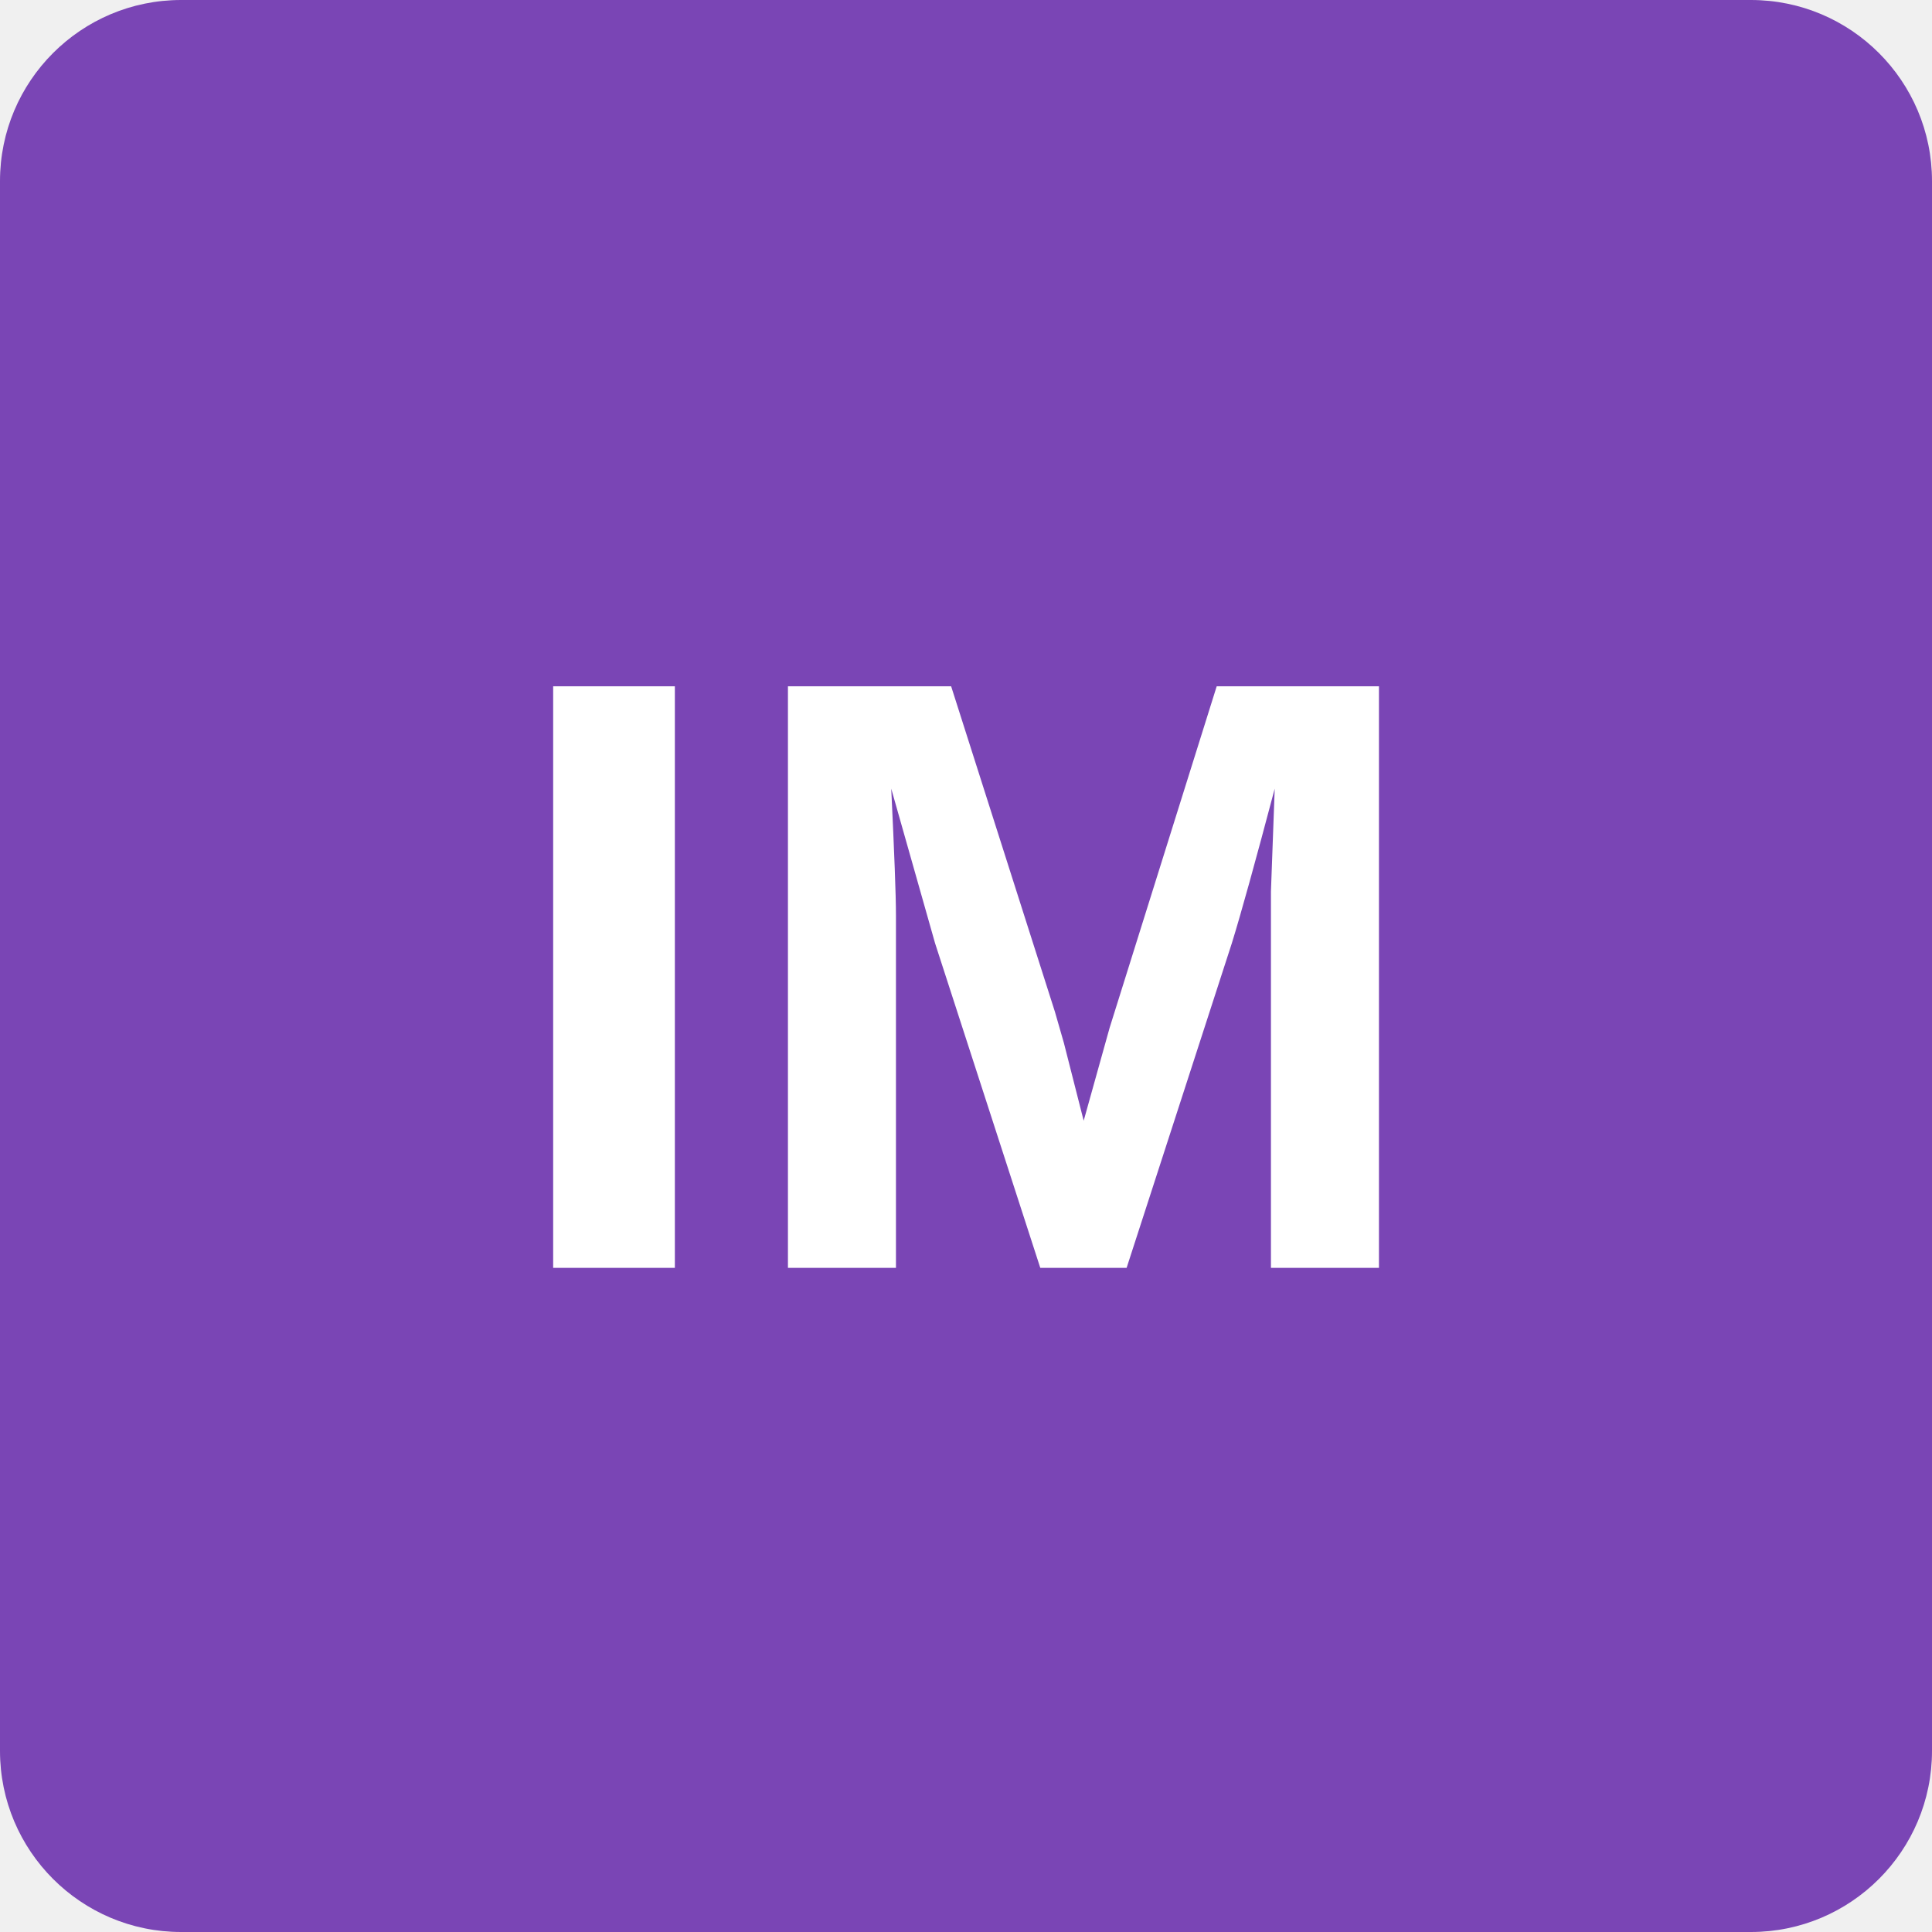
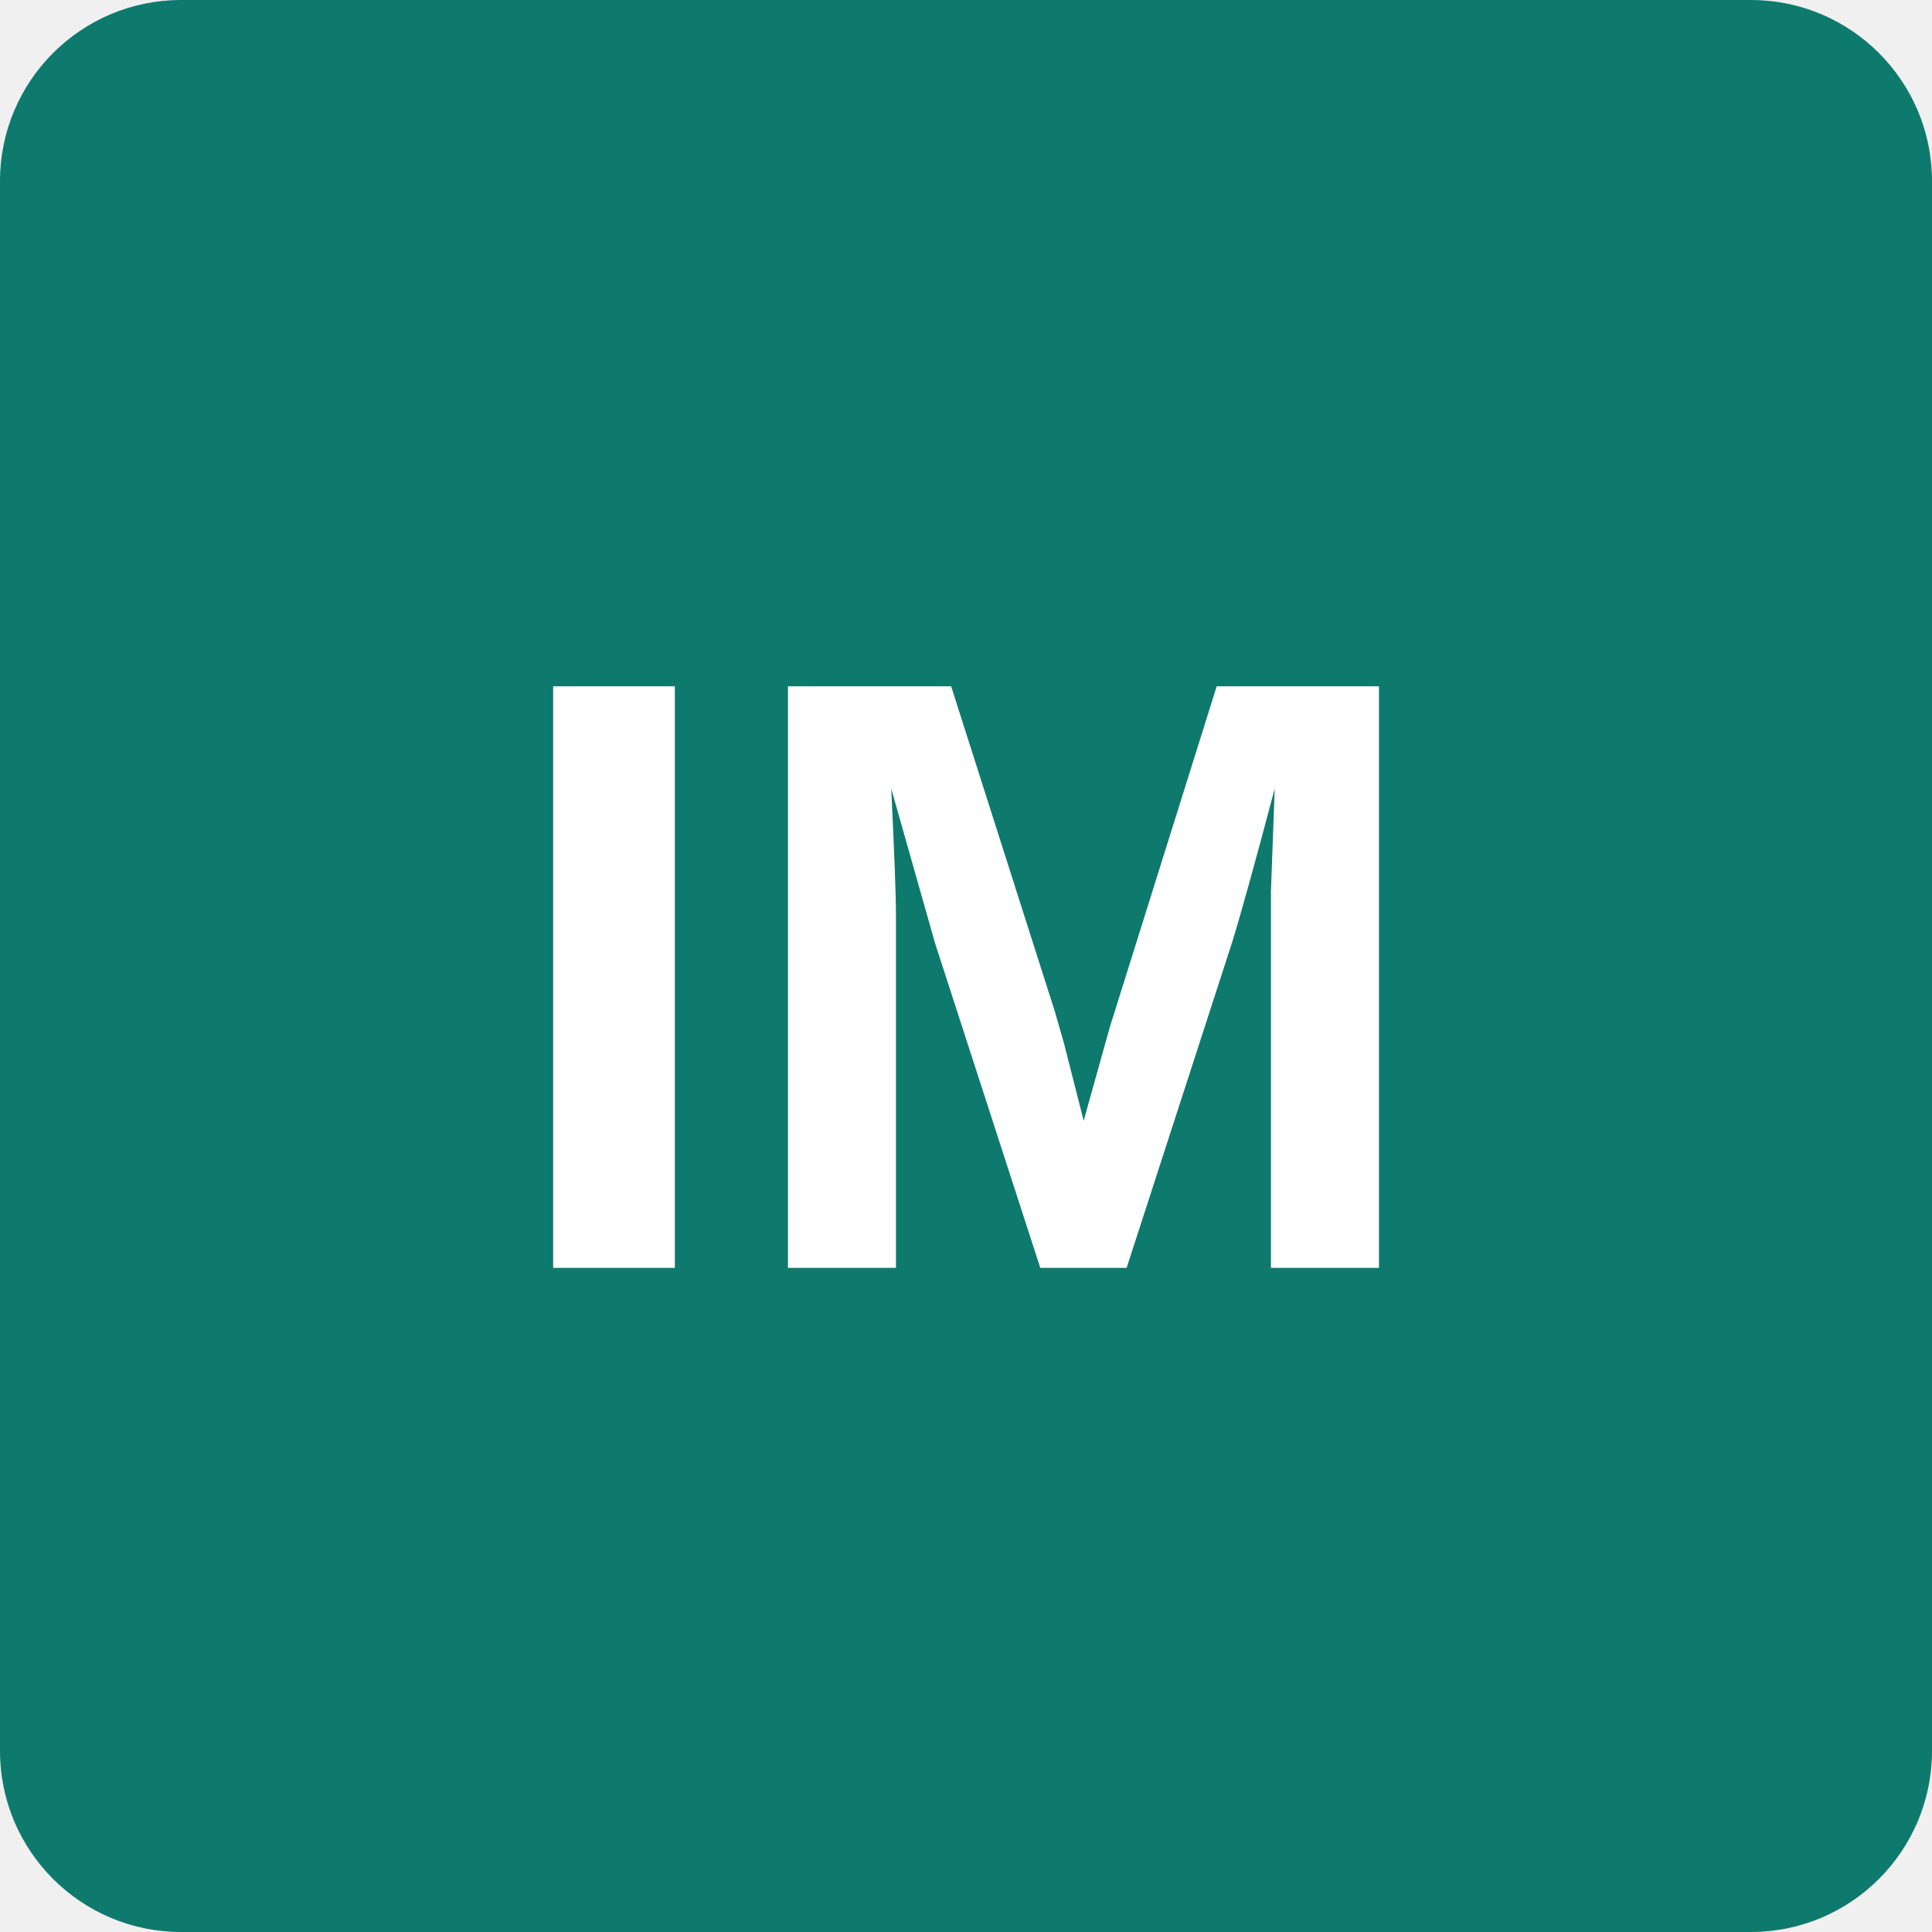
<svg xmlns="http://www.w3.org/2000/svg" viewBox="0 0 64 64">
-   <rect width="64" height="64" rx="6" fill="#7a45b5" />
+   <rect width="64" height="64" rx="6" fill="#0e7a6d" />
  <text x="32" y="42" text-anchor="middle" font-family="system-ui,Segoe UI,Arial,sans-serif" font-size="28" font-weight="800" fill="#fff">IM</text>
</svg>
